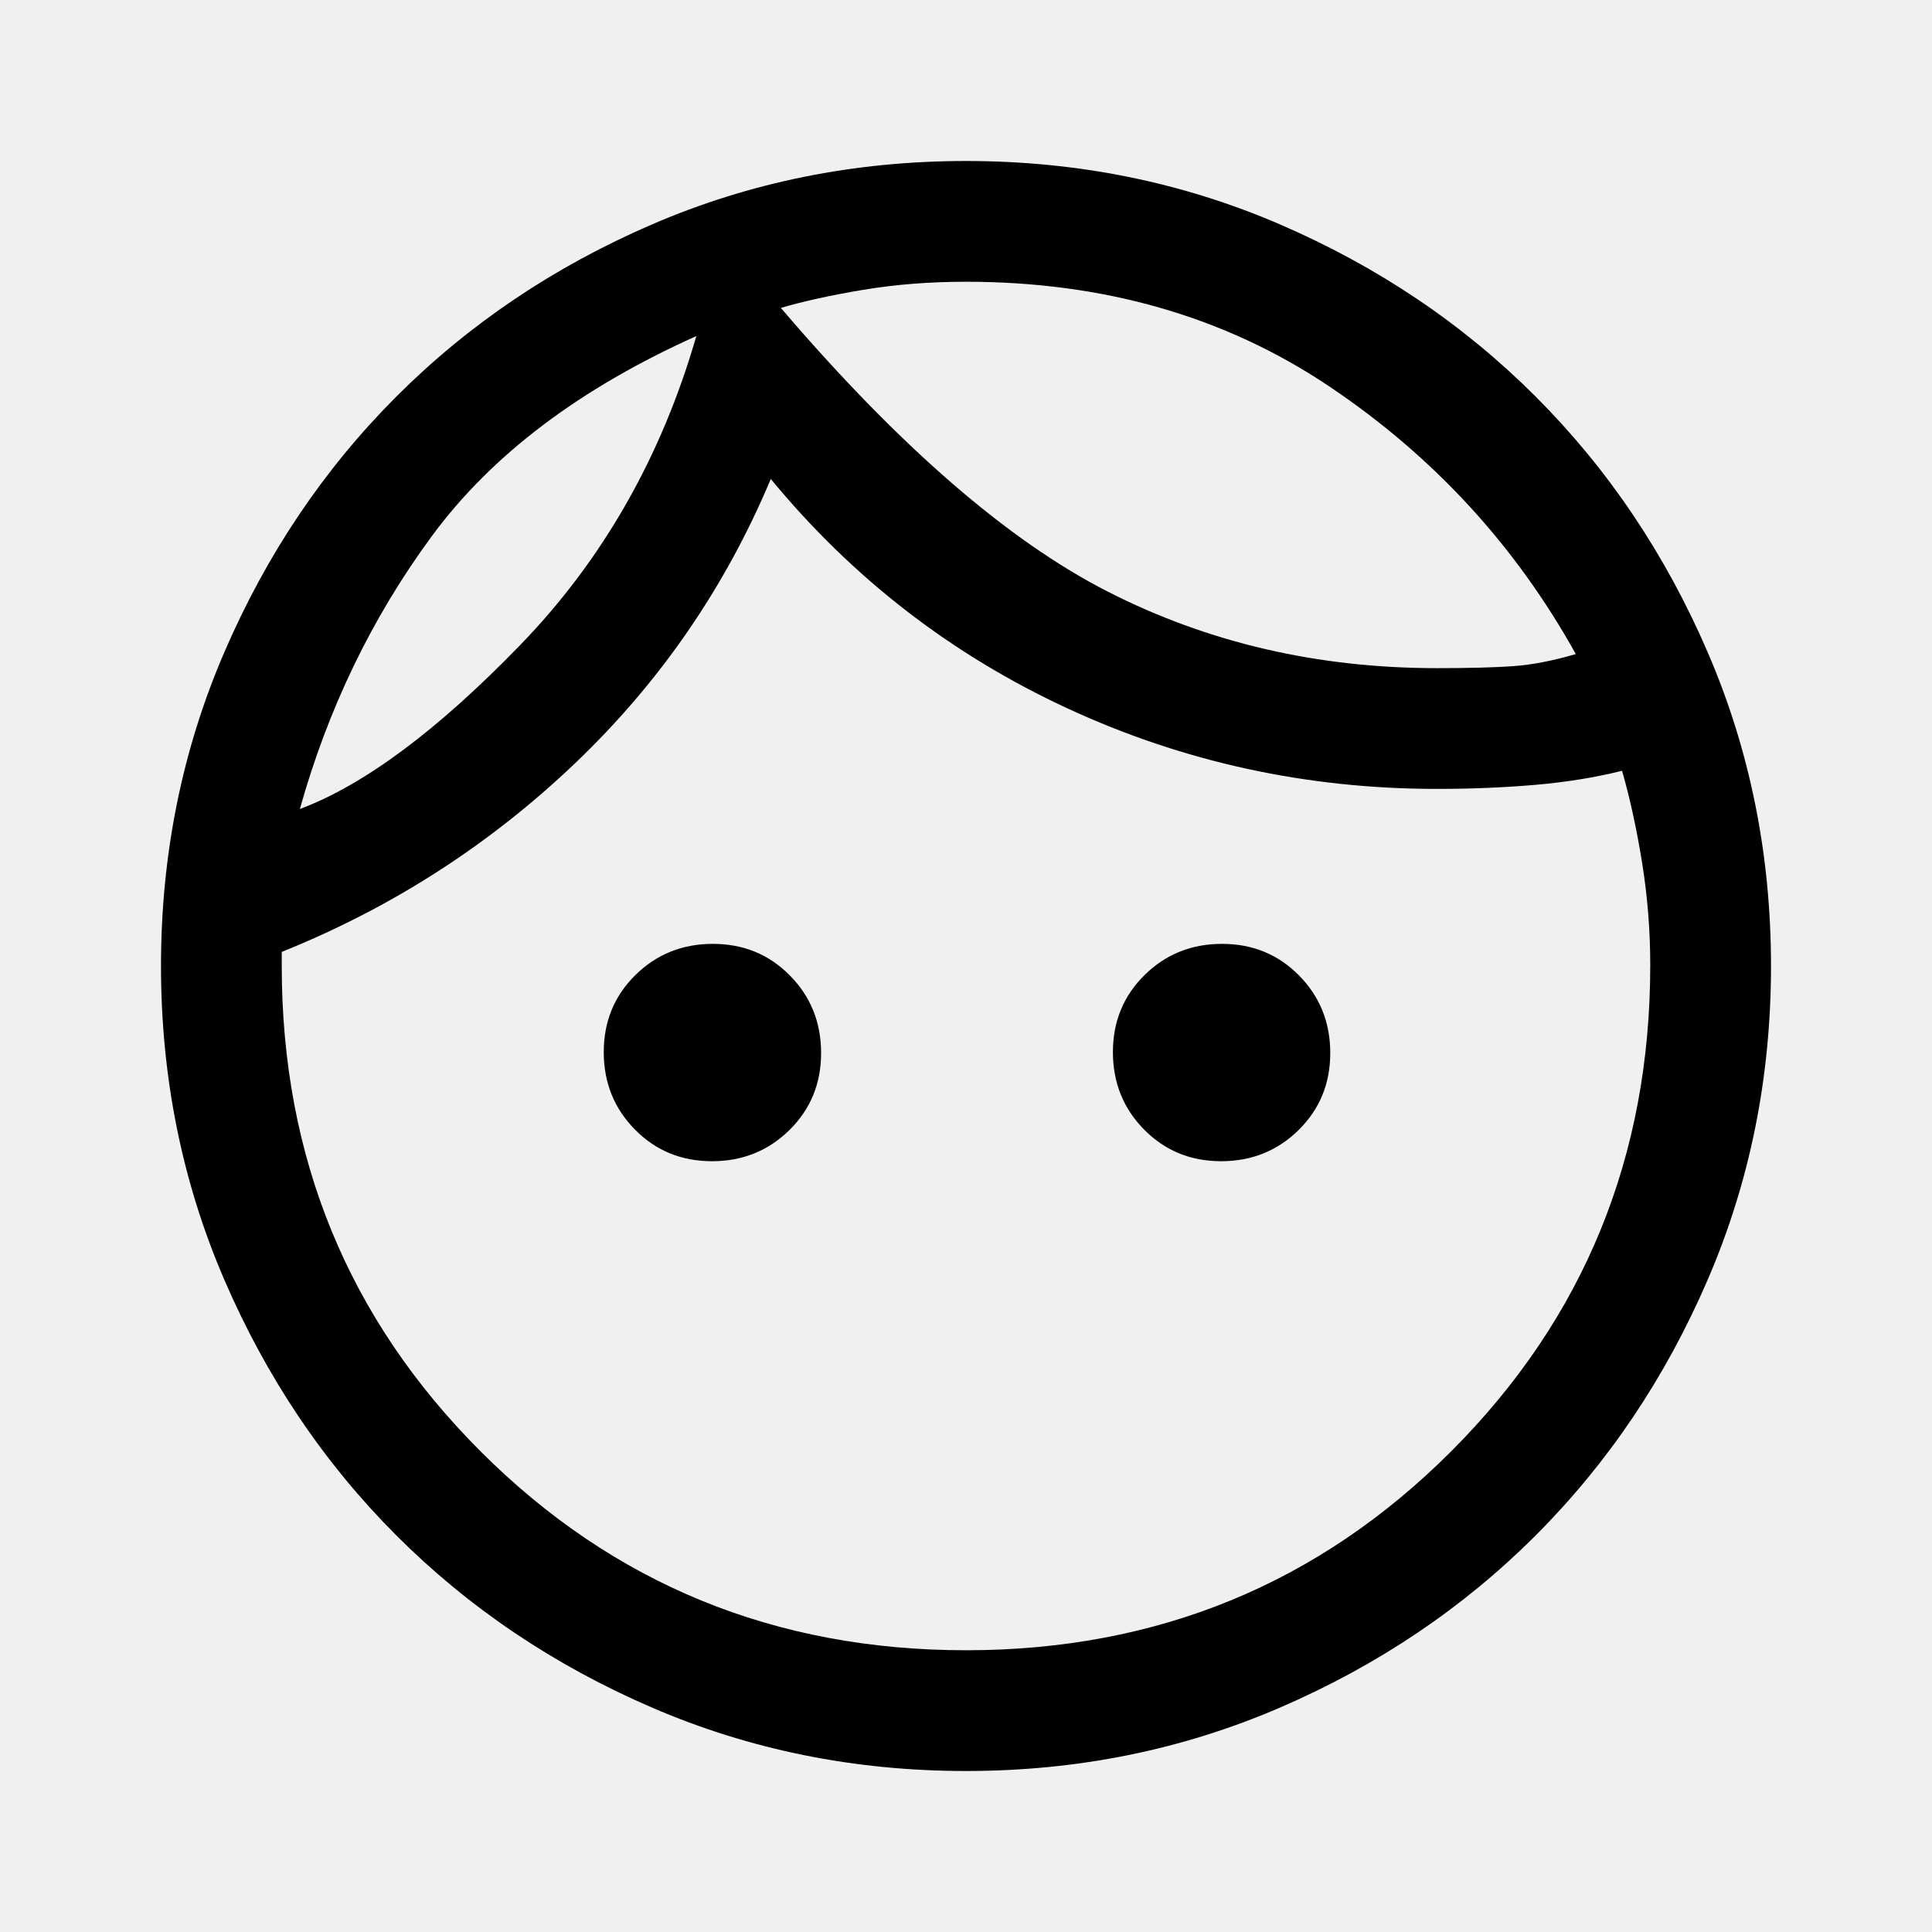
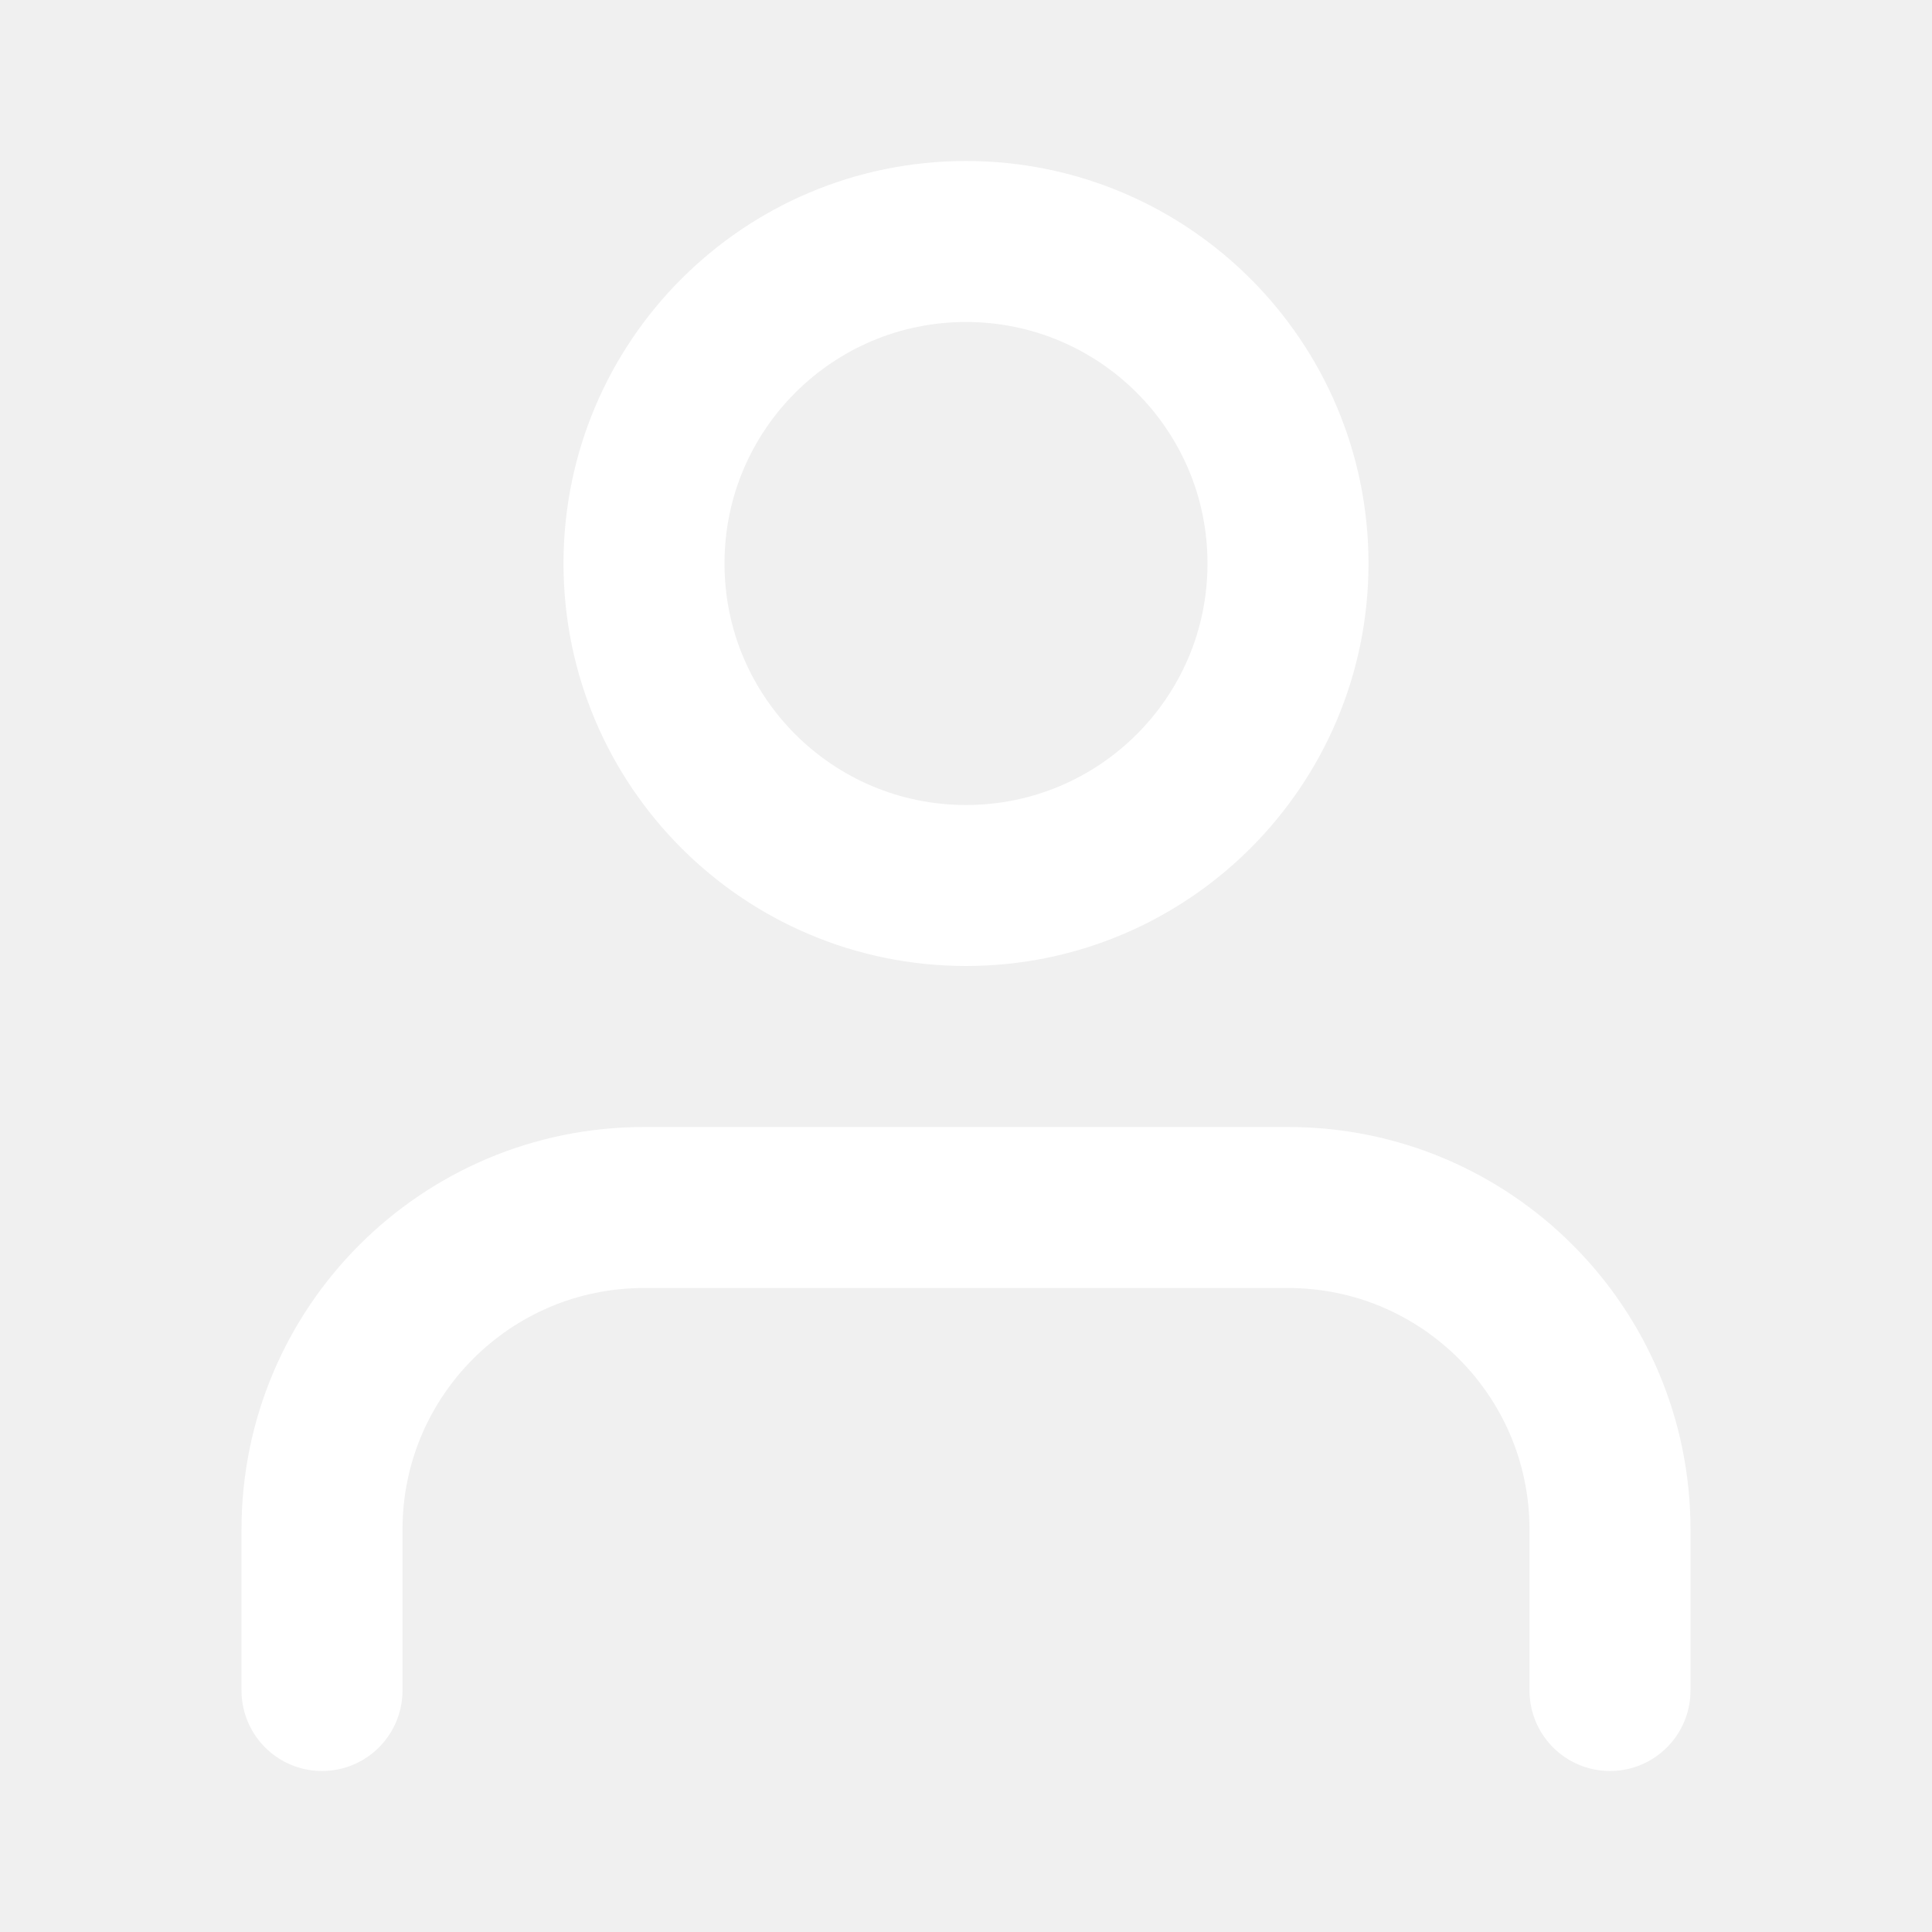
- <svg xmlns="http://www.w3.org/2000/svg" height="48" viewBox="0 96 960 960" width="48">
-   <path d="M353.775 673Q331 673 315.5 657.275q-15.5-15.726-15.5-38.5Q300 596 315.725 580.5q15.726-15.5 38.5-15.5Q377 565 392.5 580.725q15.5 15.726 15.5 38.5Q408 642 392.275 657.5q-15.726 15.5-38.5 15.5Zm253 0Q584 673 568.5 657.275q-15.5-15.726-15.5-38.5Q553 596 568.725 580.5q15.726-15.5 38.5-15.5Q630 565 645.5 580.725q15.5 15.726 15.5 38.5Q661 642 645.275 657.5q-15.726 15.5-38.5 15.5ZM480 916q142.375 0 241.188-98.948Q820 718.105 820 575.535 820 550 816 525q-4-25-10-46-20 5-43.262 7-23.261 2-48.738 2-97.115 0-183.557-40Q444 408 383 334q-34 81-97.5 141.5T140 569v7q0 142.375 98.812 241.188Q337.625 916 480 916Zm0 60q-83 0-156-31.5T197 859q-54-54-85.5-127T80 576q0-83 31.5-156T197 293q54-54 127-85.5T480 176q83 0 156 31.5T763 293q54 54 85.5 127T880 576q0 83-31.5 156T763 859q-54 54-127 85.5T480 976Zm-92-727q88 103 162.5 141T714 428q24 0 38-1t31-6q-45-81-122.5-133T480 236q-27 0-51 4t-41 9ZM149 498q48-18 109.5-81.5T346 263q-87 39-131.5 99.5T149 498Zm239-249Zm-42 14Z" />
+ <svg xmlns="http://www.w3.org/2000/svg" width="36" height="36" viewBox="0 0 24 24" fill="none" stroke="white" stroke-width="2" stroke-linecap="round" stroke-linejoin="round" class="feather feather-user">
+   <path d="M20 21v-2a4 4 0 0 0-4-4H8a4 4 0 0 0-4 4v2" />
+   <circle cx="12" cy="7" r="4" />
</svg>
